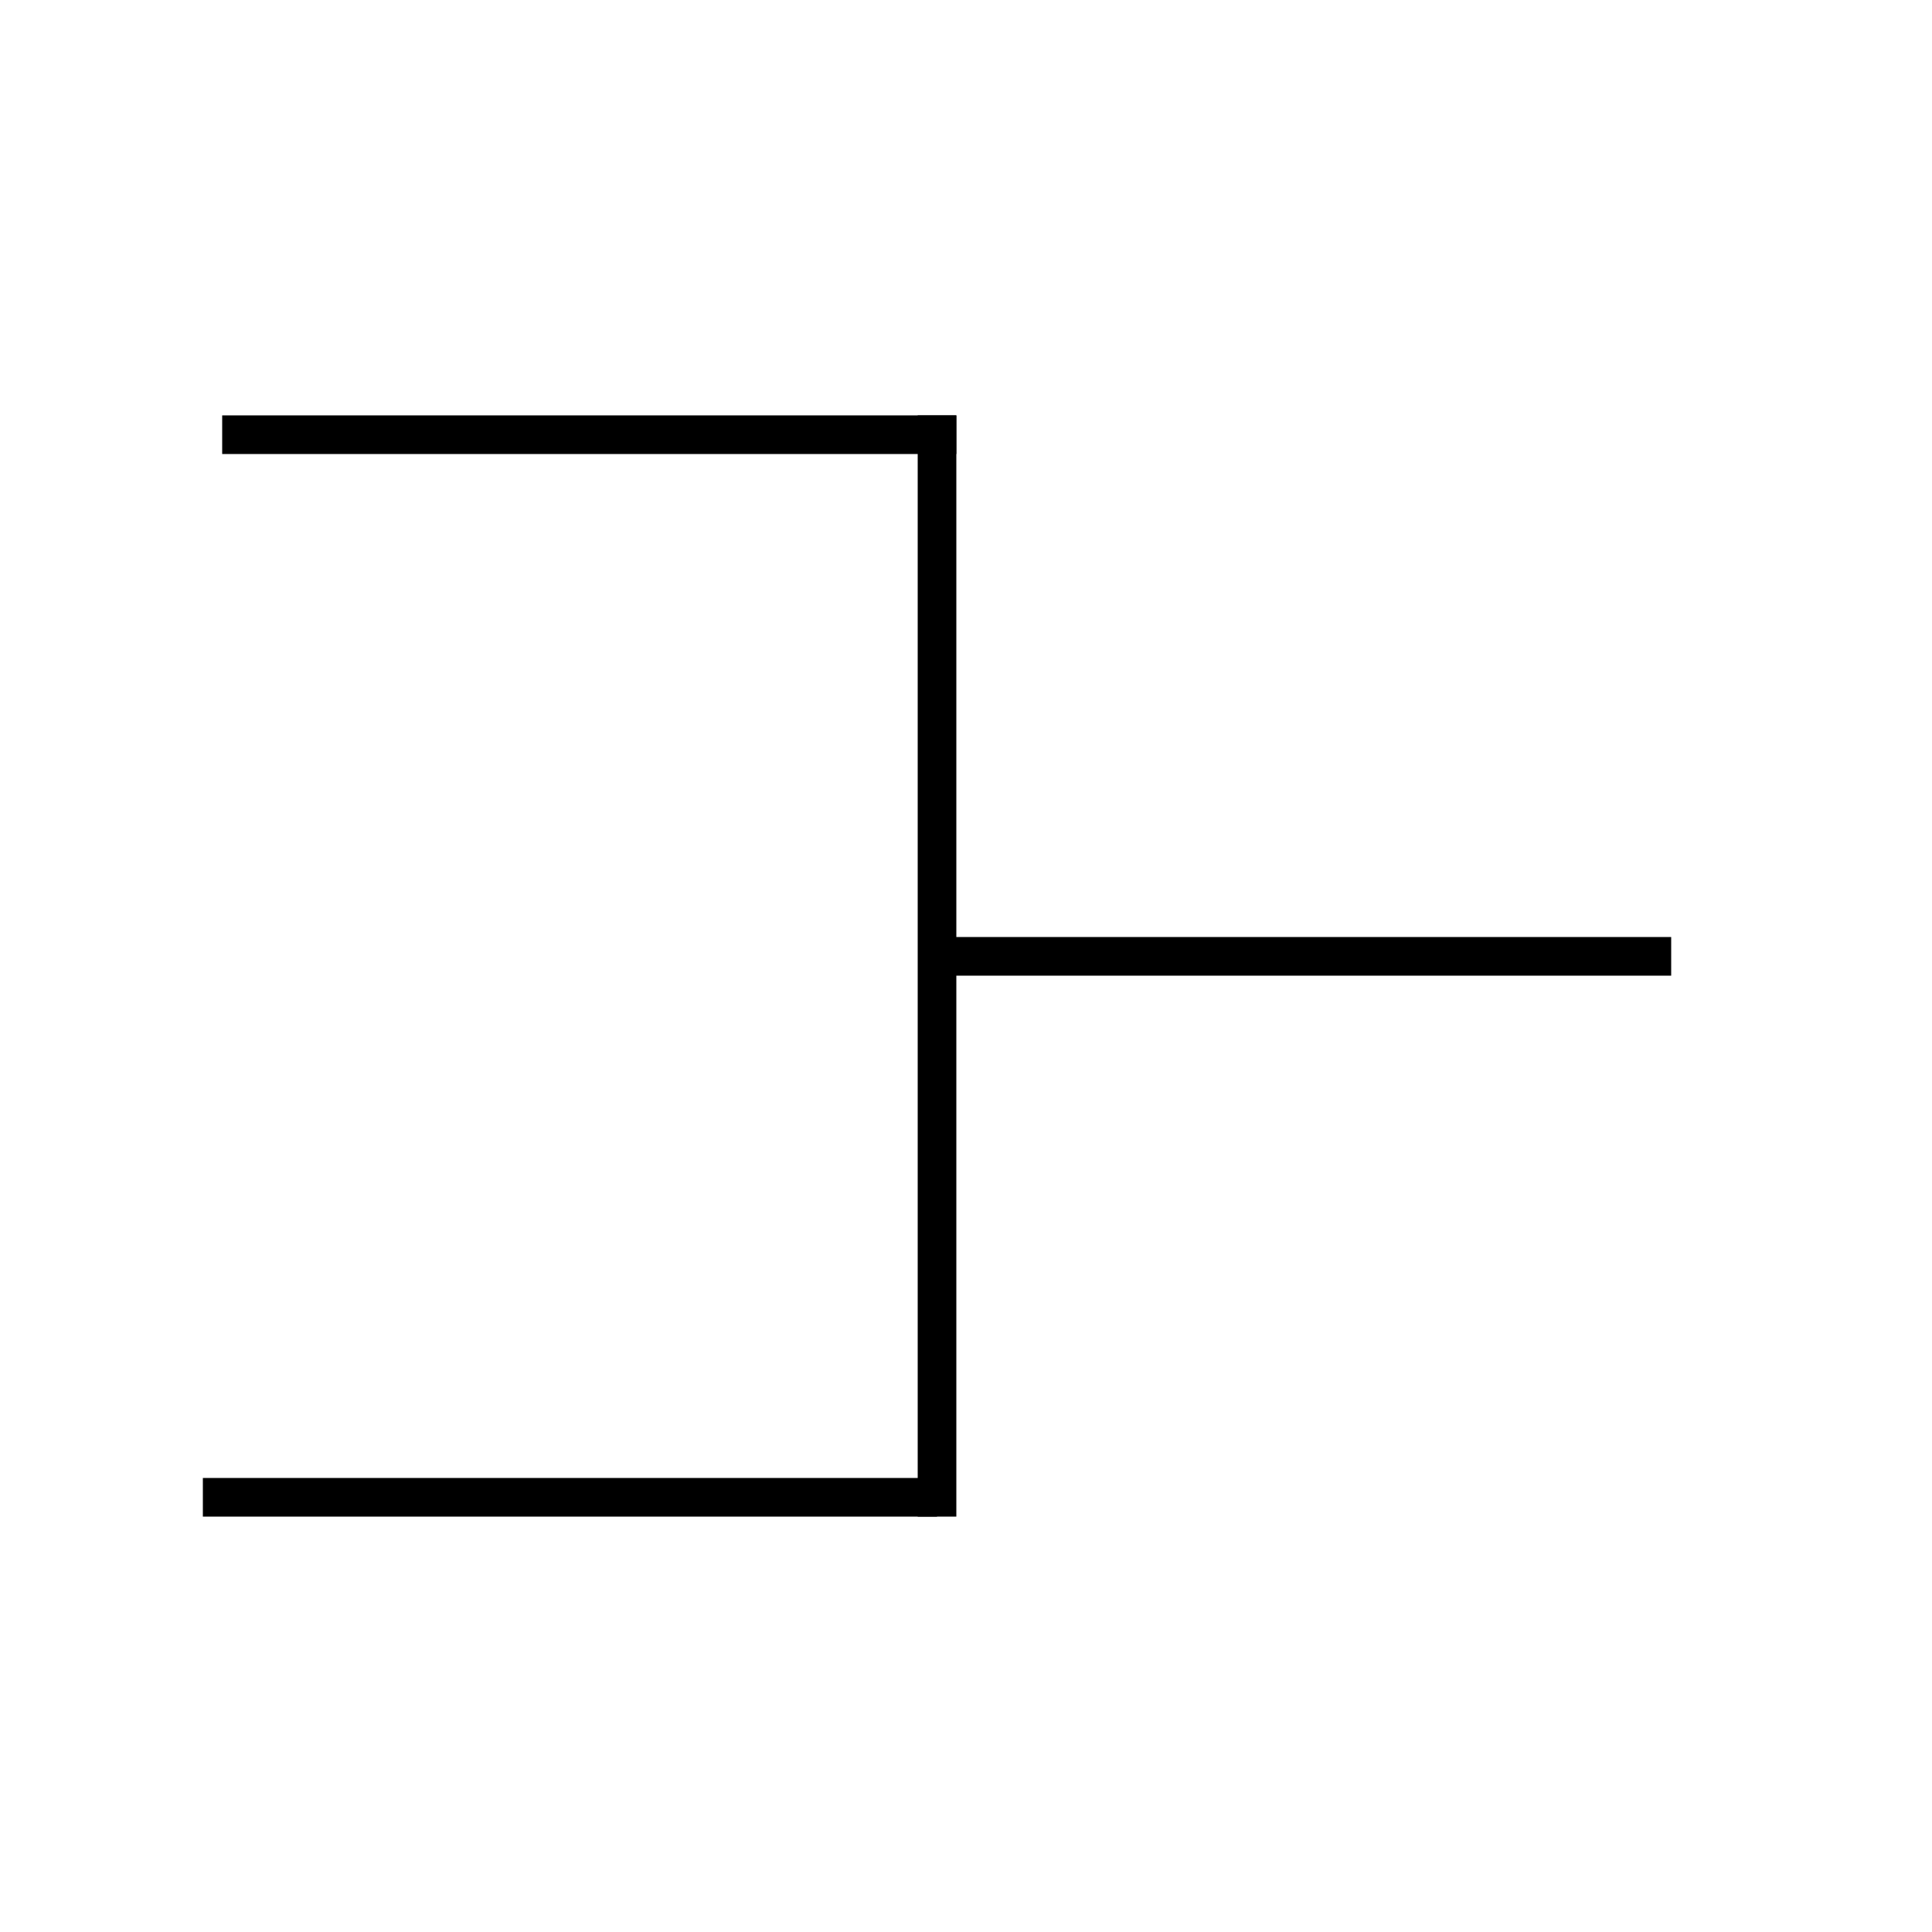
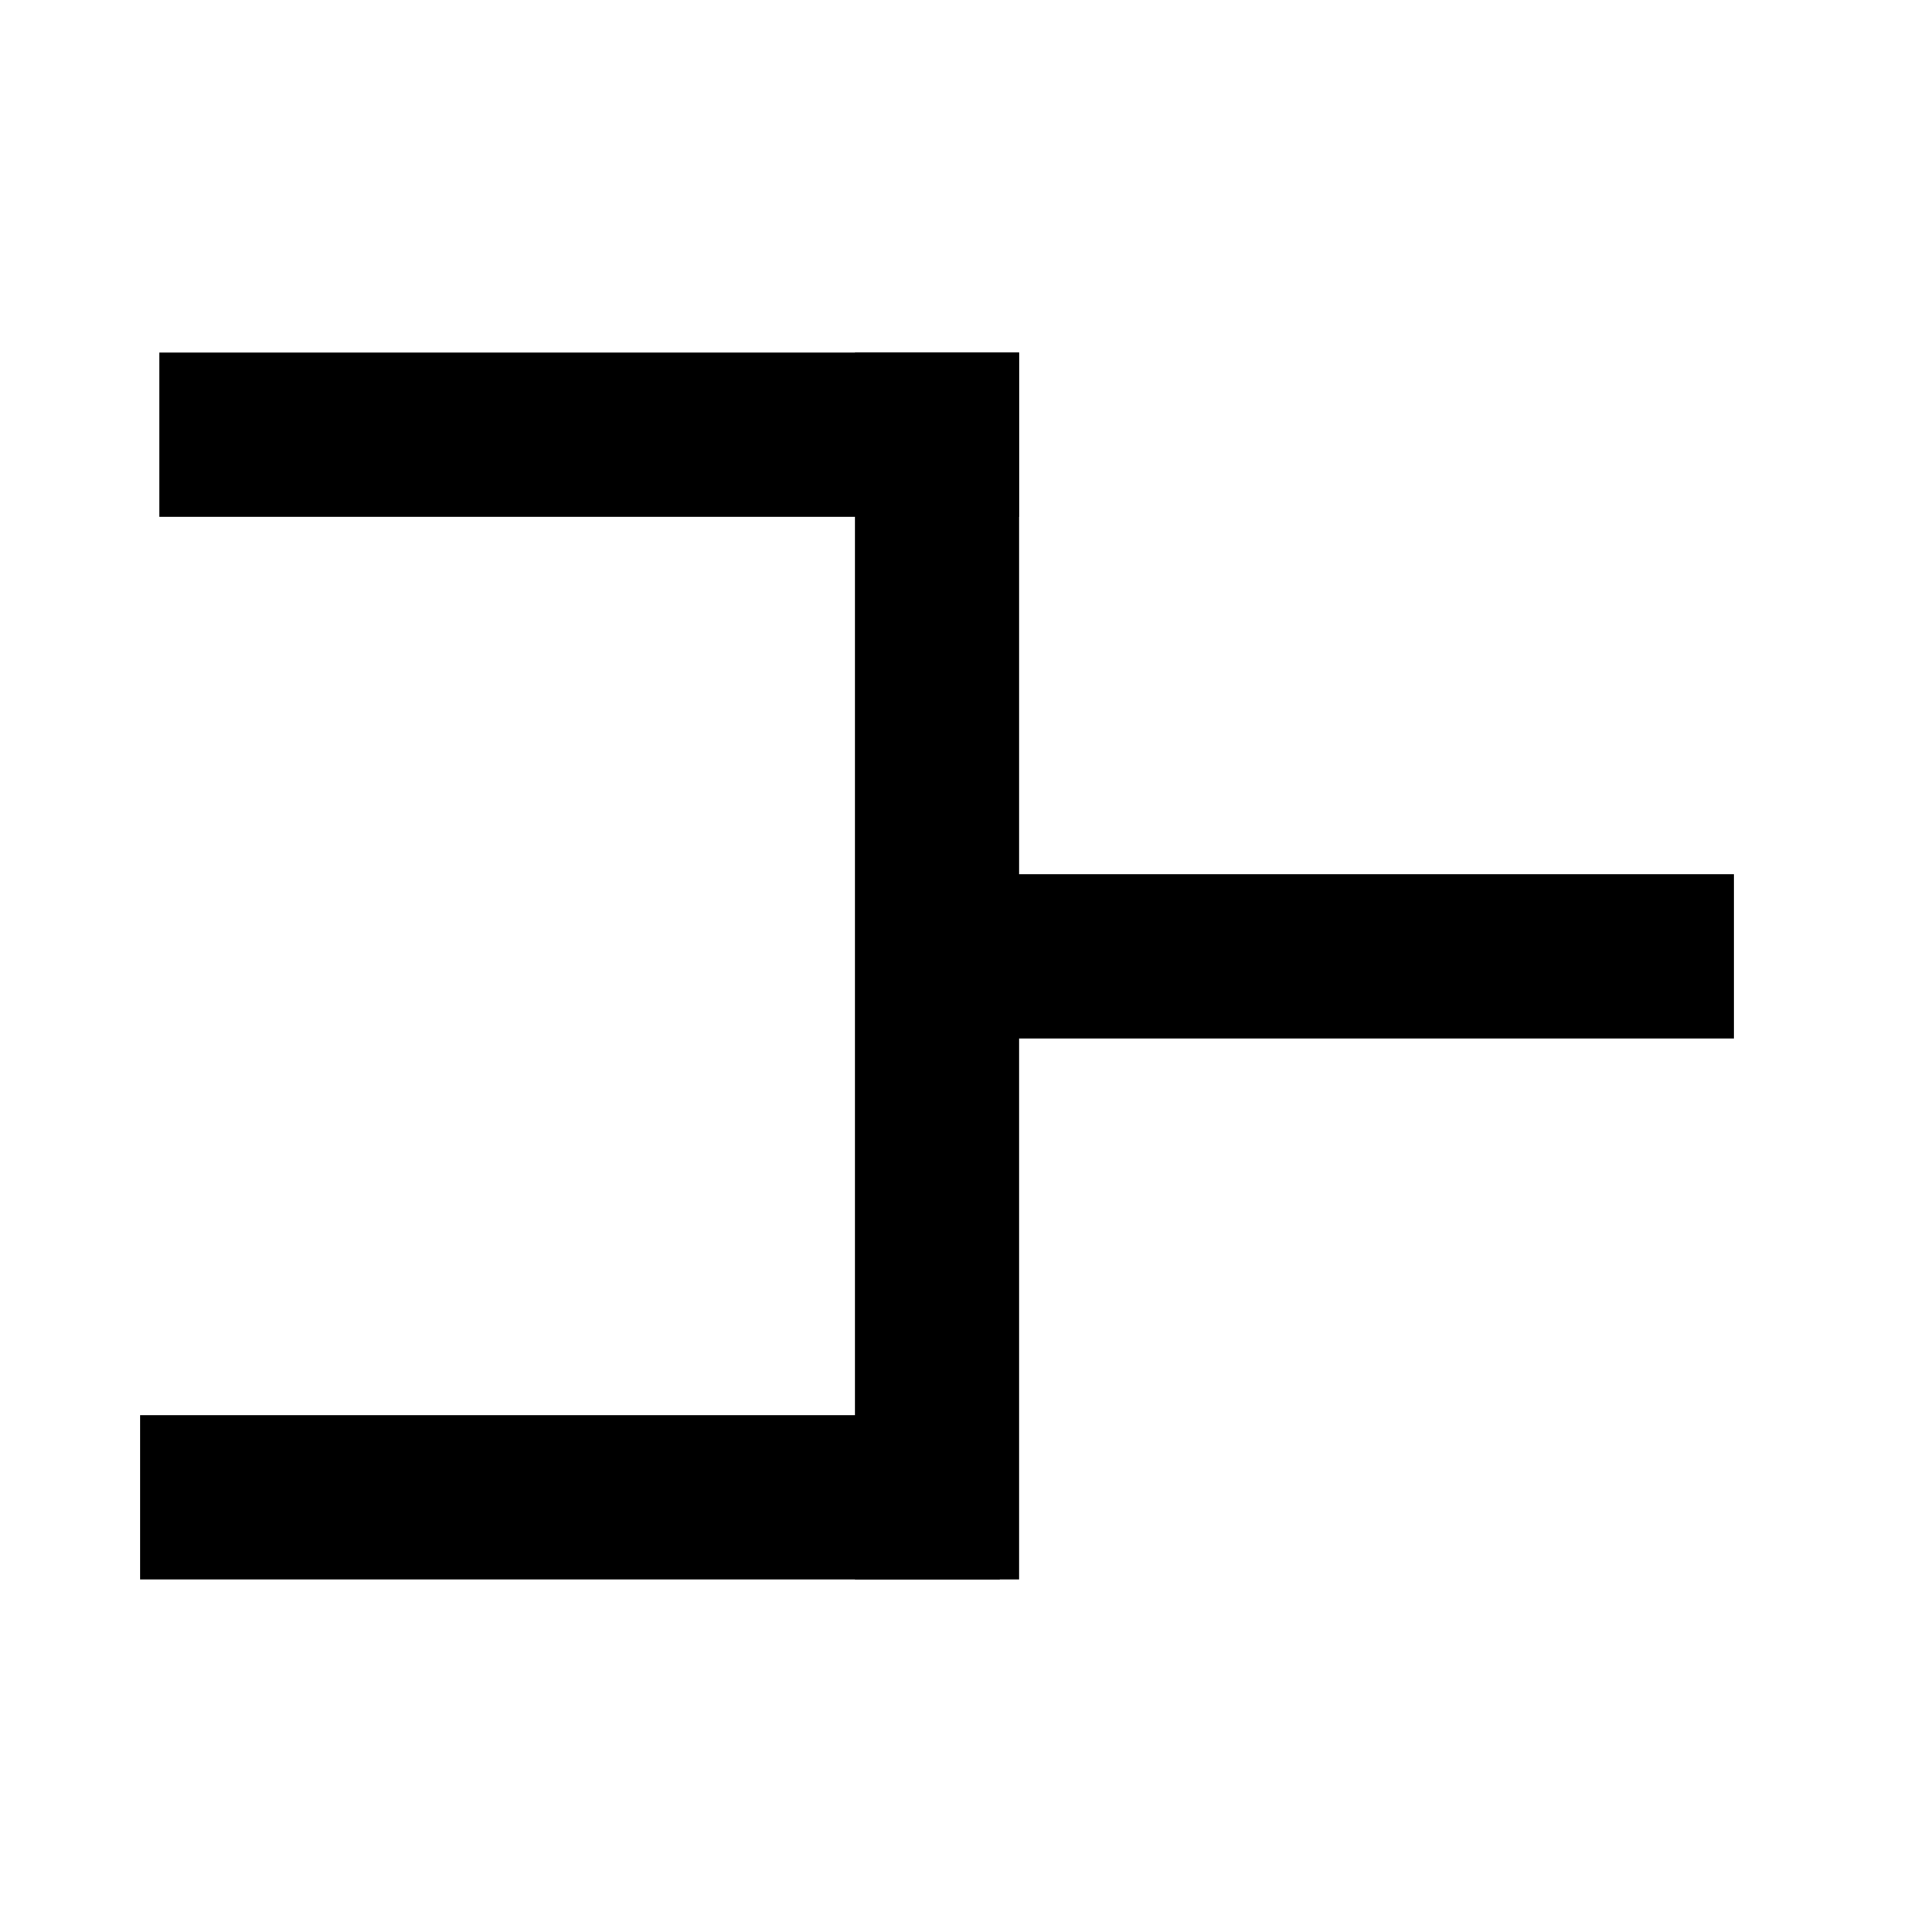
<svg xmlns="http://www.w3.org/2000/svg" width="100" height="100" viewBox="0 0 100 100">
  <defs>
    <style>
      .cls-1 {
        stroke: #000;
-         stroke-width: 1px;
+         stroke-width: 7.5px;
      }
    </style>
  </defs>
  <path class="cls-1" d="M48,22h1V78H48V22Z" />
  <path class="cls-1" d="M49,22v1H12V22H49Z" />
  <path class="cls-1" d="M48,77v1H11V77H48Z" />
  <path class="cls-1" d="M86,49v1H49V49H86Z" />
</svg>
